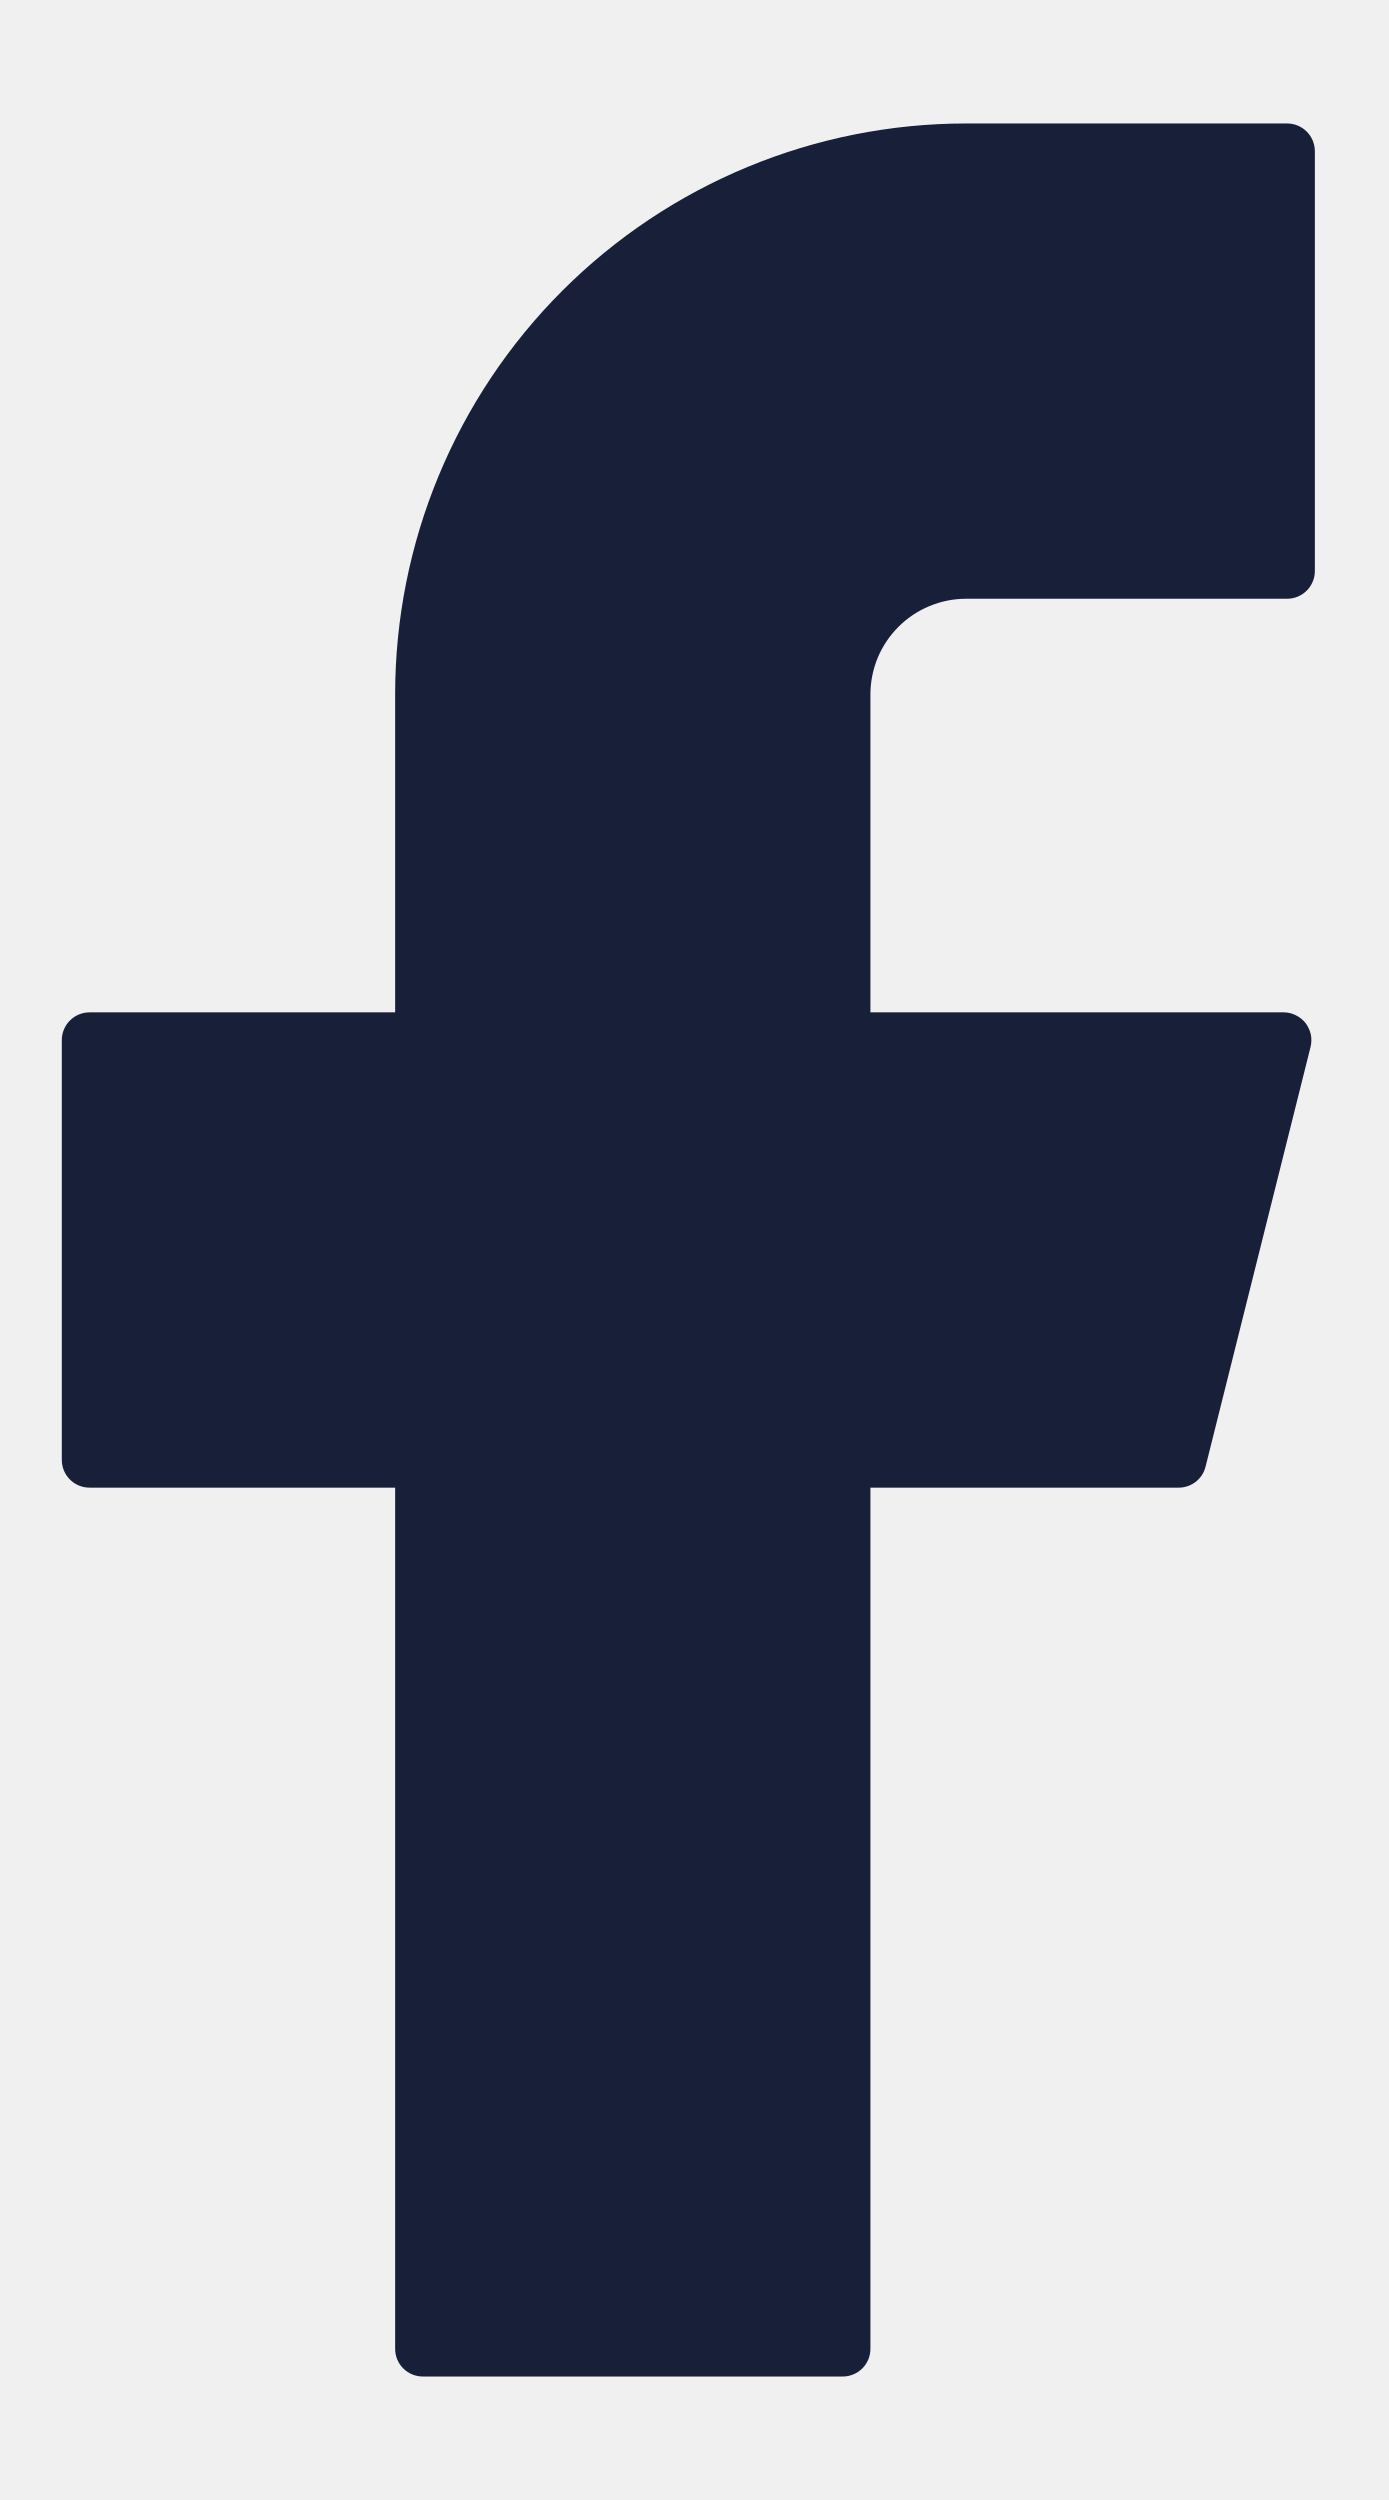
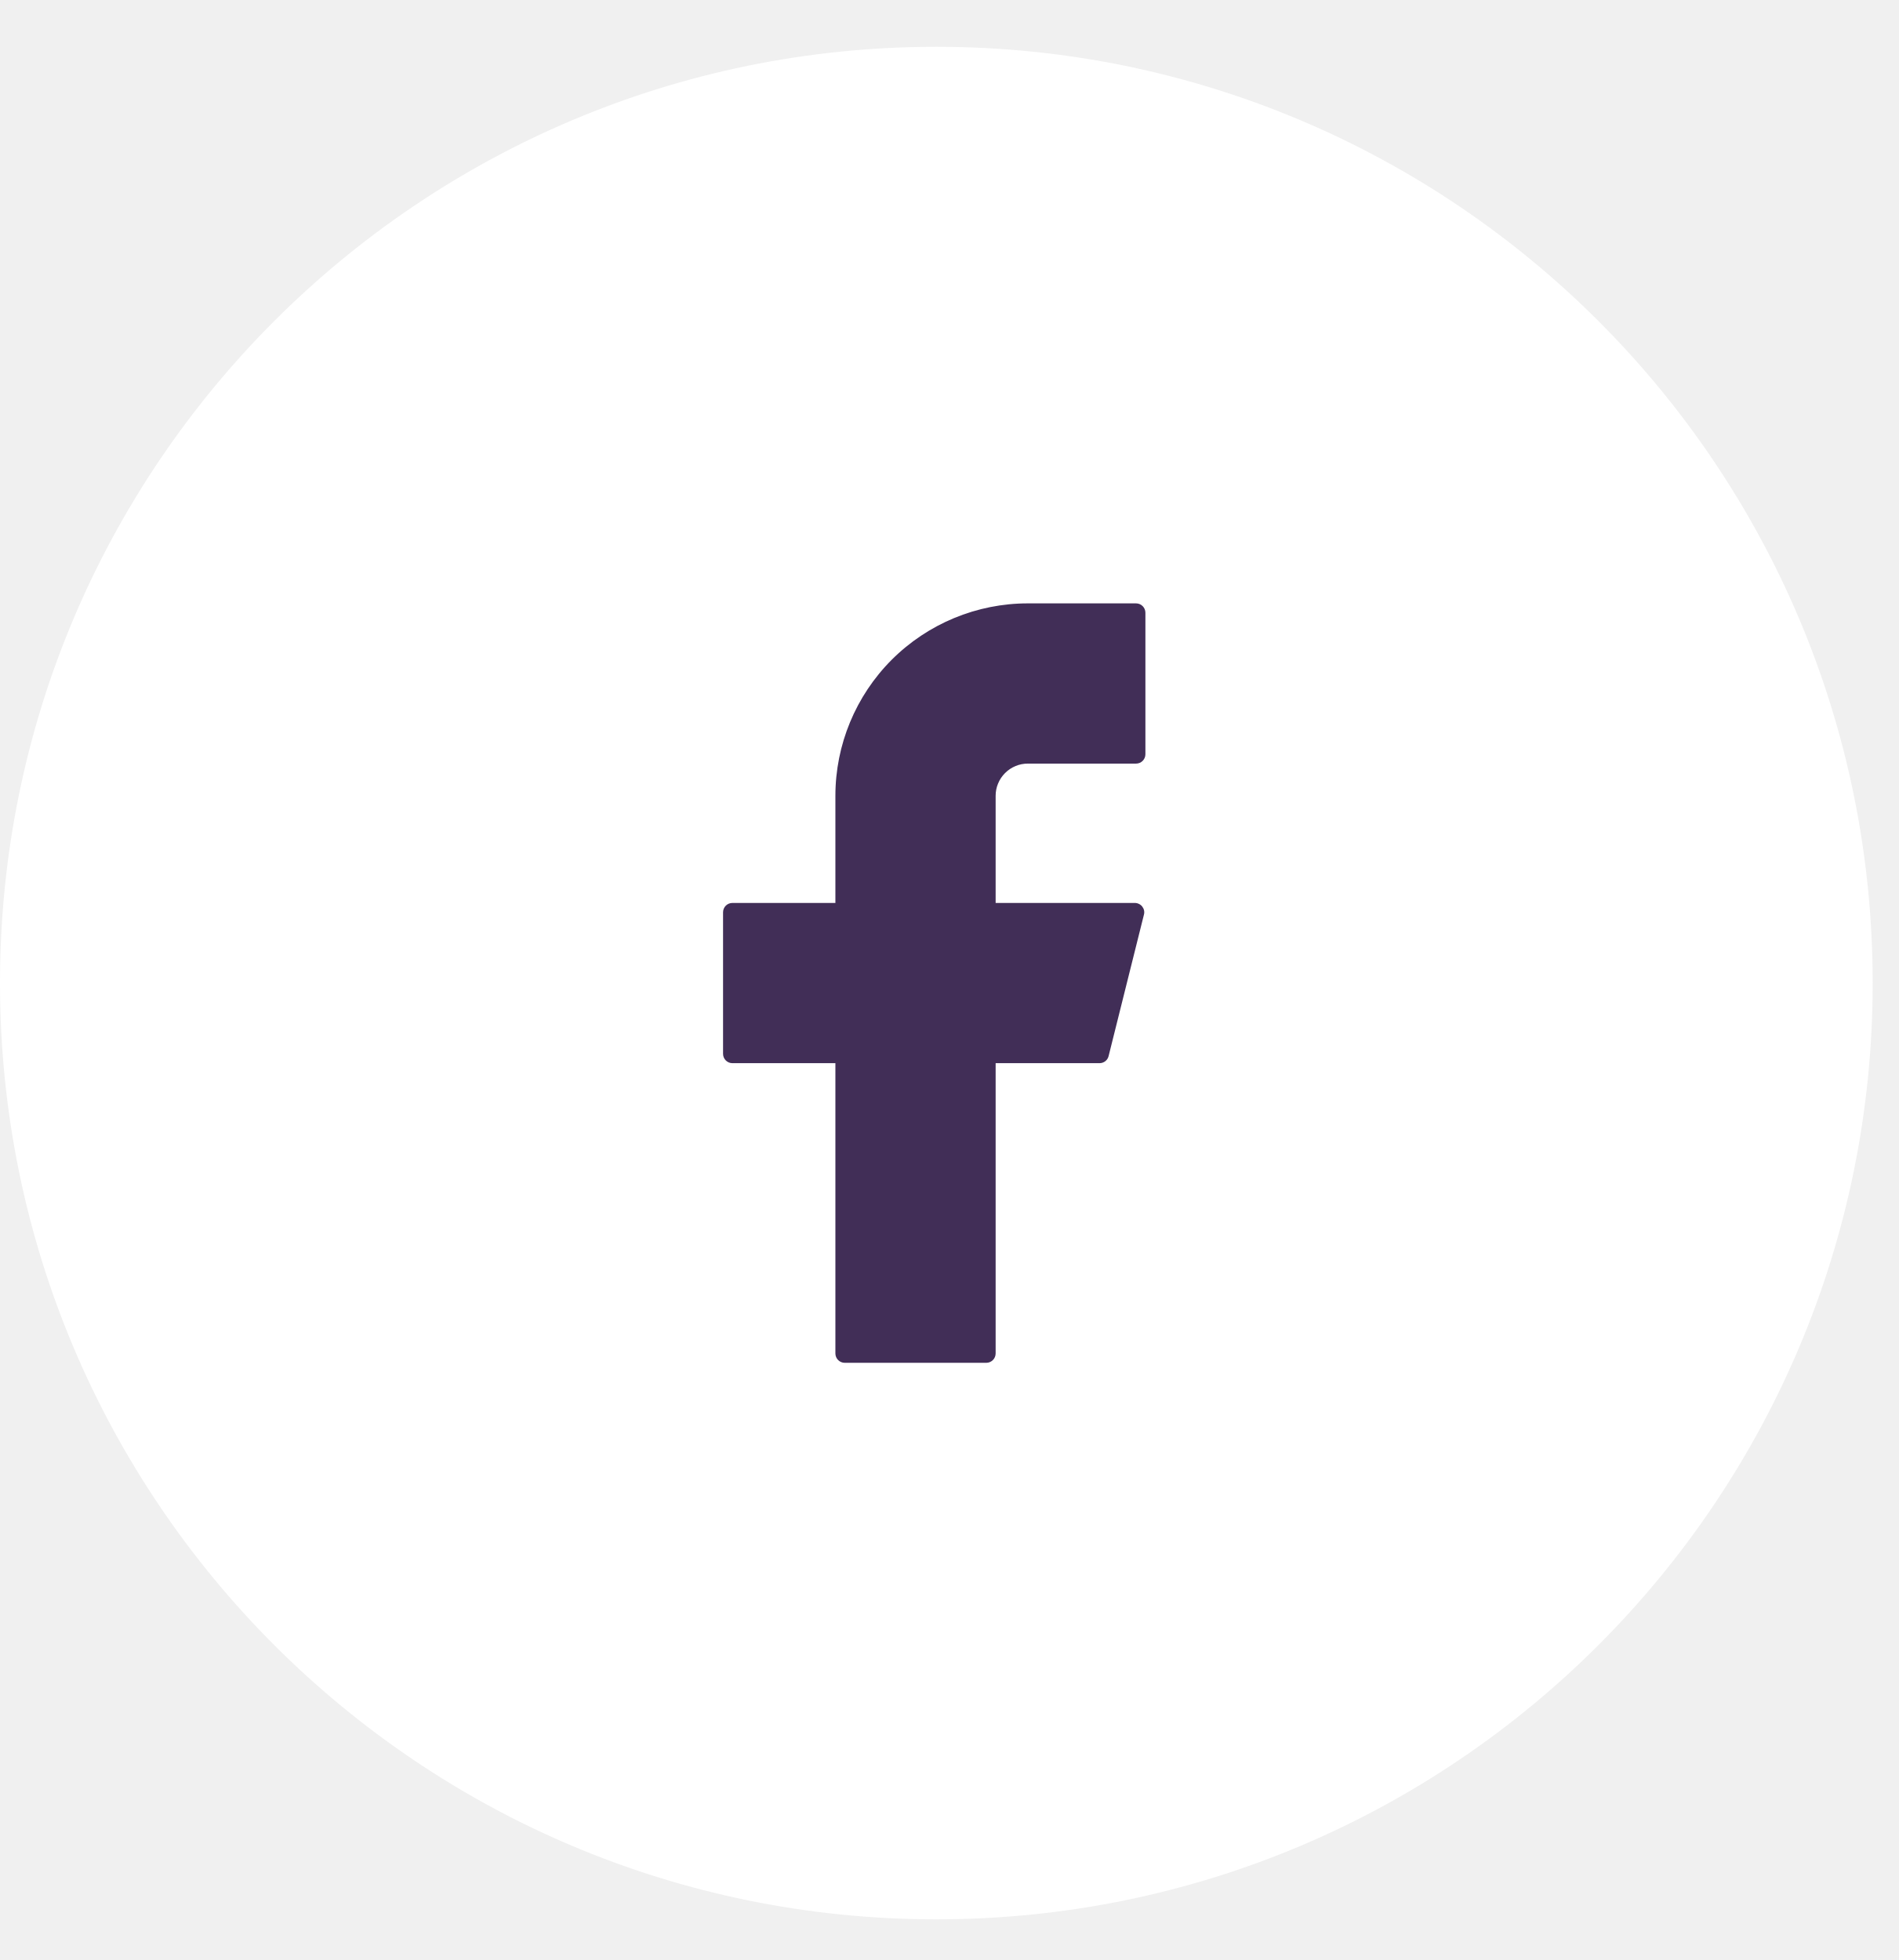
- <svg xmlns="http://www.w3.org/2000/svg" width="10" height="18" viewBox="0 0 10 18" fill="none">
-   <path d="M6.956 0.889C5.866 0.889 4.82 1.322 4.049 2.093C3.278 2.864 2.845 3.91 2.845 5V7.289H0.645C0.535 7.289 0.445 7.378 0.445 7.489V10.511C0.445 10.622 0.534 10.711 0.645 10.711H2.845V16.911C2.845 17.022 2.934 17.111 3.045 17.111H6.067C6.177 17.111 6.267 17.023 6.267 16.911V10.711H8.487C8.578 10.711 8.658 10.649 8.68 10.56L9.436 7.538C9.443 7.509 9.444 7.478 9.438 7.448C9.431 7.418 9.418 7.39 9.4 7.366C9.381 7.342 9.357 7.323 9.33 7.31C9.303 7.296 9.273 7.289 9.242 7.289H6.267V5C6.267 4.91 6.285 4.82 6.319 4.737C6.354 4.653 6.405 4.577 6.469 4.513C6.533 4.449 6.609 4.398 6.692 4.364C6.776 4.329 6.865 4.311 6.956 4.311H9.267C9.377 4.311 9.467 4.222 9.467 4.111V1.089C9.467 0.979 9.378 0.889 9.267 0.889H6.956Z" fill="#181F38" />
+ <svg xmlns="http://www.w3.org/2000/svg" width="31" height="32" viewBox="0 0 31 32" fill="none">
+   <circle cx="15.286" cy="16.05" r="15.286" fill="white" />
+   <path d="M16.78 9.851C15.947 9.851 15.148 10.182 14.558 10.771C13.969 11.361 13.638 12.16 13.638 12.993V14.742H11.957C11.872 14.742 11.804 14.81 11.804 14.895V17.205C11.804 17.289 11.872 17.358 11.957 17.358H13.638V22.097C13.638 22.181 13.706 22.25 13.791 22.25H16.101C16.185 22.25 16.254 22.182 16.254 22.097V17.358H17.95C18.02 17.358 18.081 17.311 18.098 17.243L18.675 14.933C18.681 14.91 18.682 14.887 18.677 14.864C18.672 14.841 18.662 14.82 18.648 14.802C18.634 14.783 18.615 14.768 18.594 14.758C18.574 14.748 18.551 14.742 18.527 14.742H16.254V12.993C16.254 12.924 16.267 12.855 16.294 12.792C16.32 12.728 16.359 12.67 16.408 12.621C16.457 12.572 16.515 12.533 16.579 12.507C16.642 12.48 16.711 12.467 16.78 12.467H18.546C18.631 12.467 18.699 12.399 18.699 12.314V10.004C18.699 9.92 18.631 9.851 18.546 9.851H16.78Z" fill="#412E57" />
</svg>
